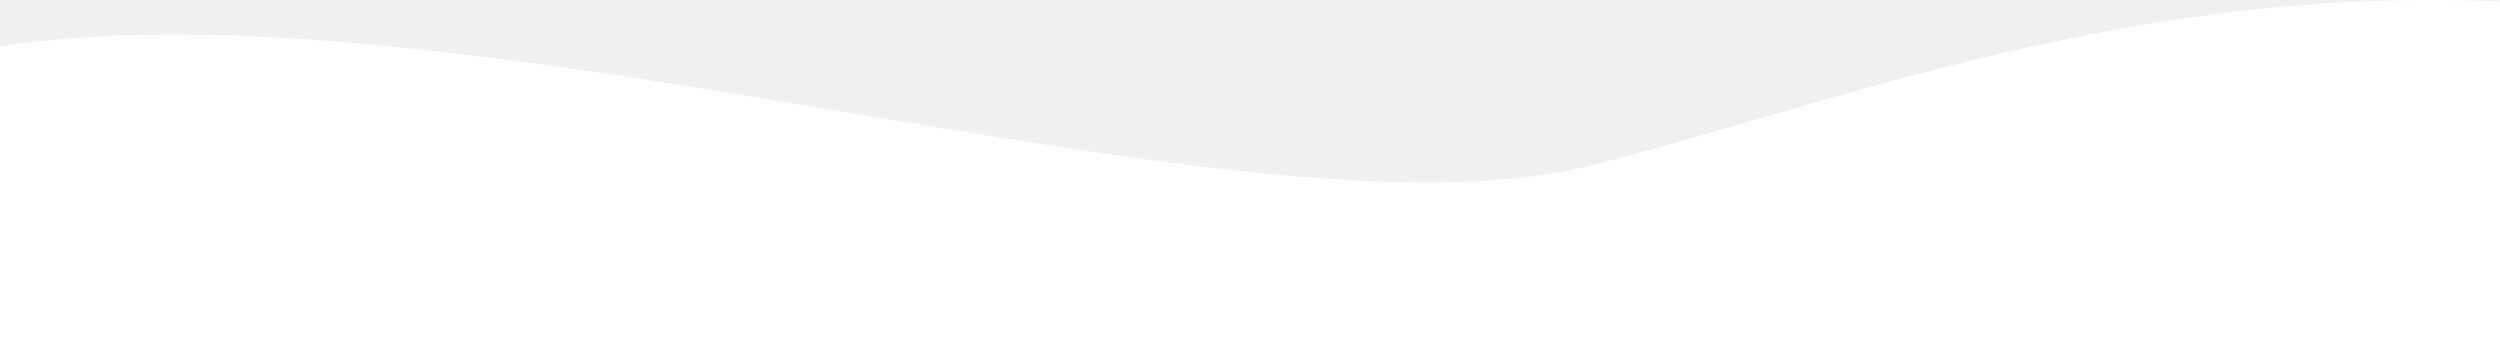
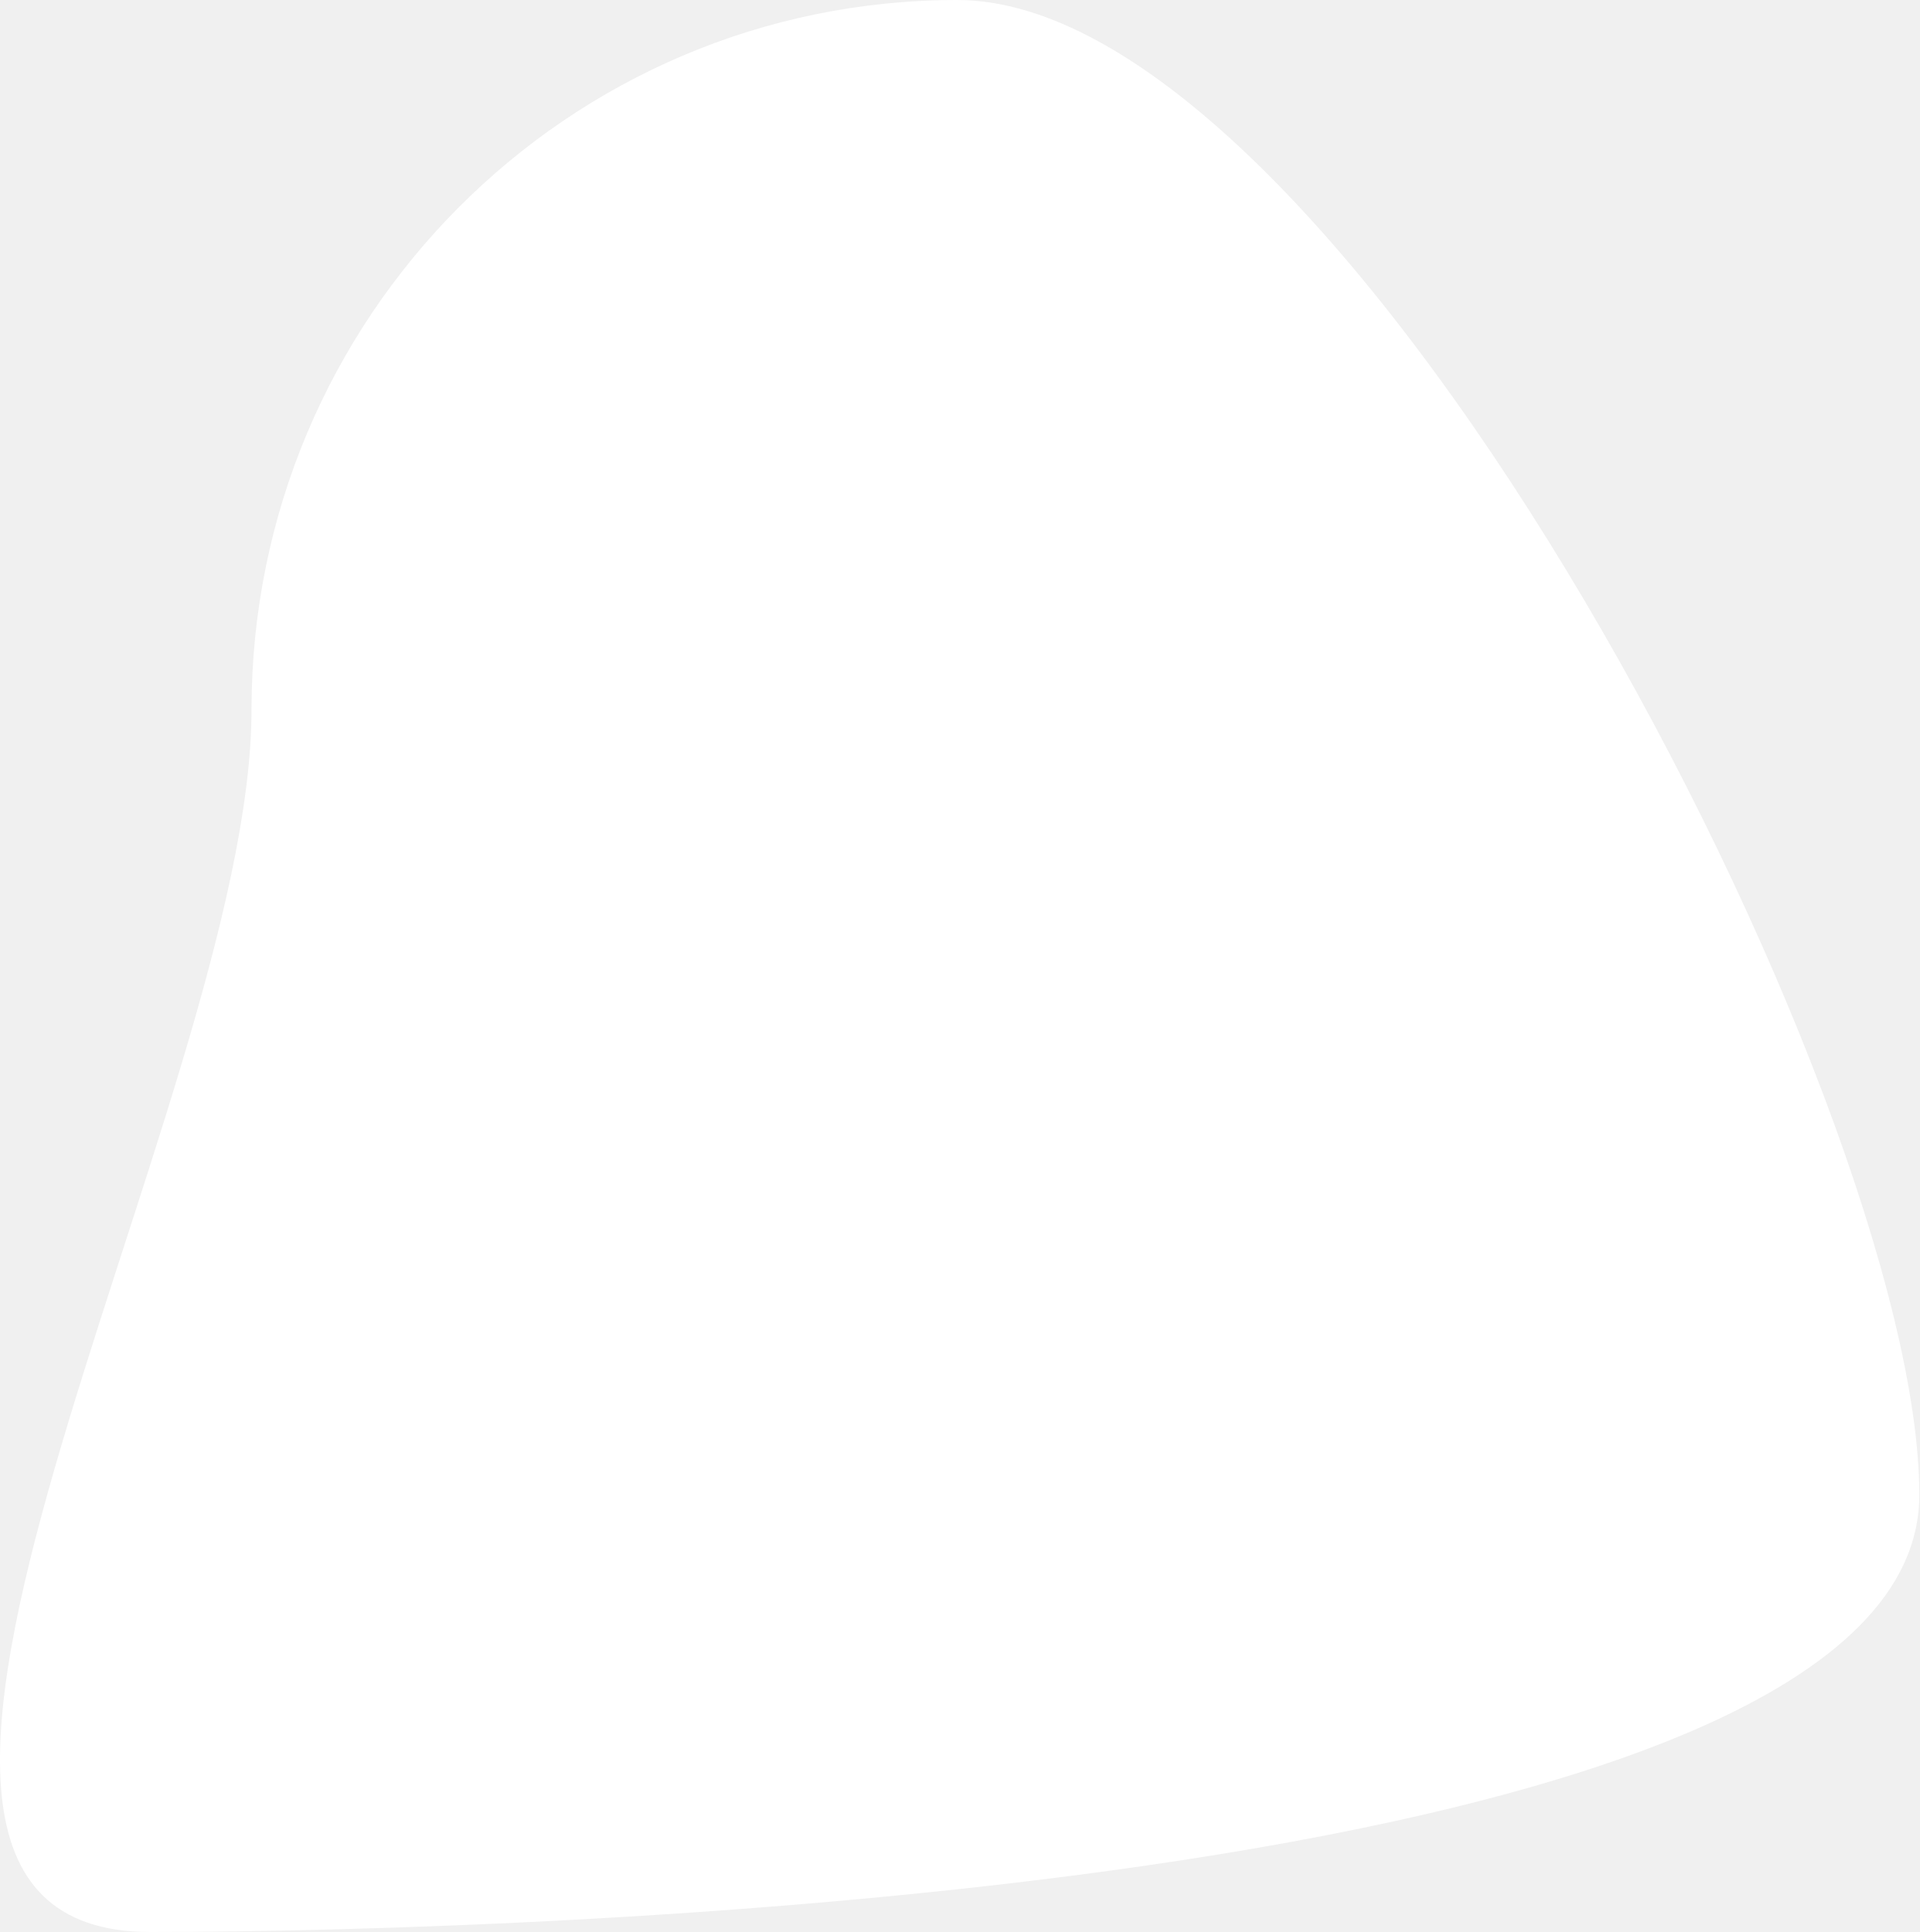
- <svg xmlns="http://www.w3.org/2000/svg" width="1920" height="263" viewBox="0 0 1920 263" fill="none">
-   <path d="M2251.46 511.936C2120.39 511.936 1770.92 524.419 -262.487 505.629C-452.981 -356.878 803.913 229.385 1218.33 127.892C1396.01 84.377 1642.46 -16.828 1942.1 2.403C2241.75 21.633 2661.26 83.164 2251.46 511.936Z" fill="white" />
+ <svg xmlns="http://www.w3.org/2000/svg" width="441" height="444" viewBox="0 0 441 444" fill="none">
+   <path d="M441 343.508C441 433.596 124.096 444 34.553 444C-54.991 444 57.791 253.208 57.791 163.12C57.791 73.031 130.381 0 219.924 0C309.467 0 441 253.42 441 343.508Z" fill="white" />
</svg>
